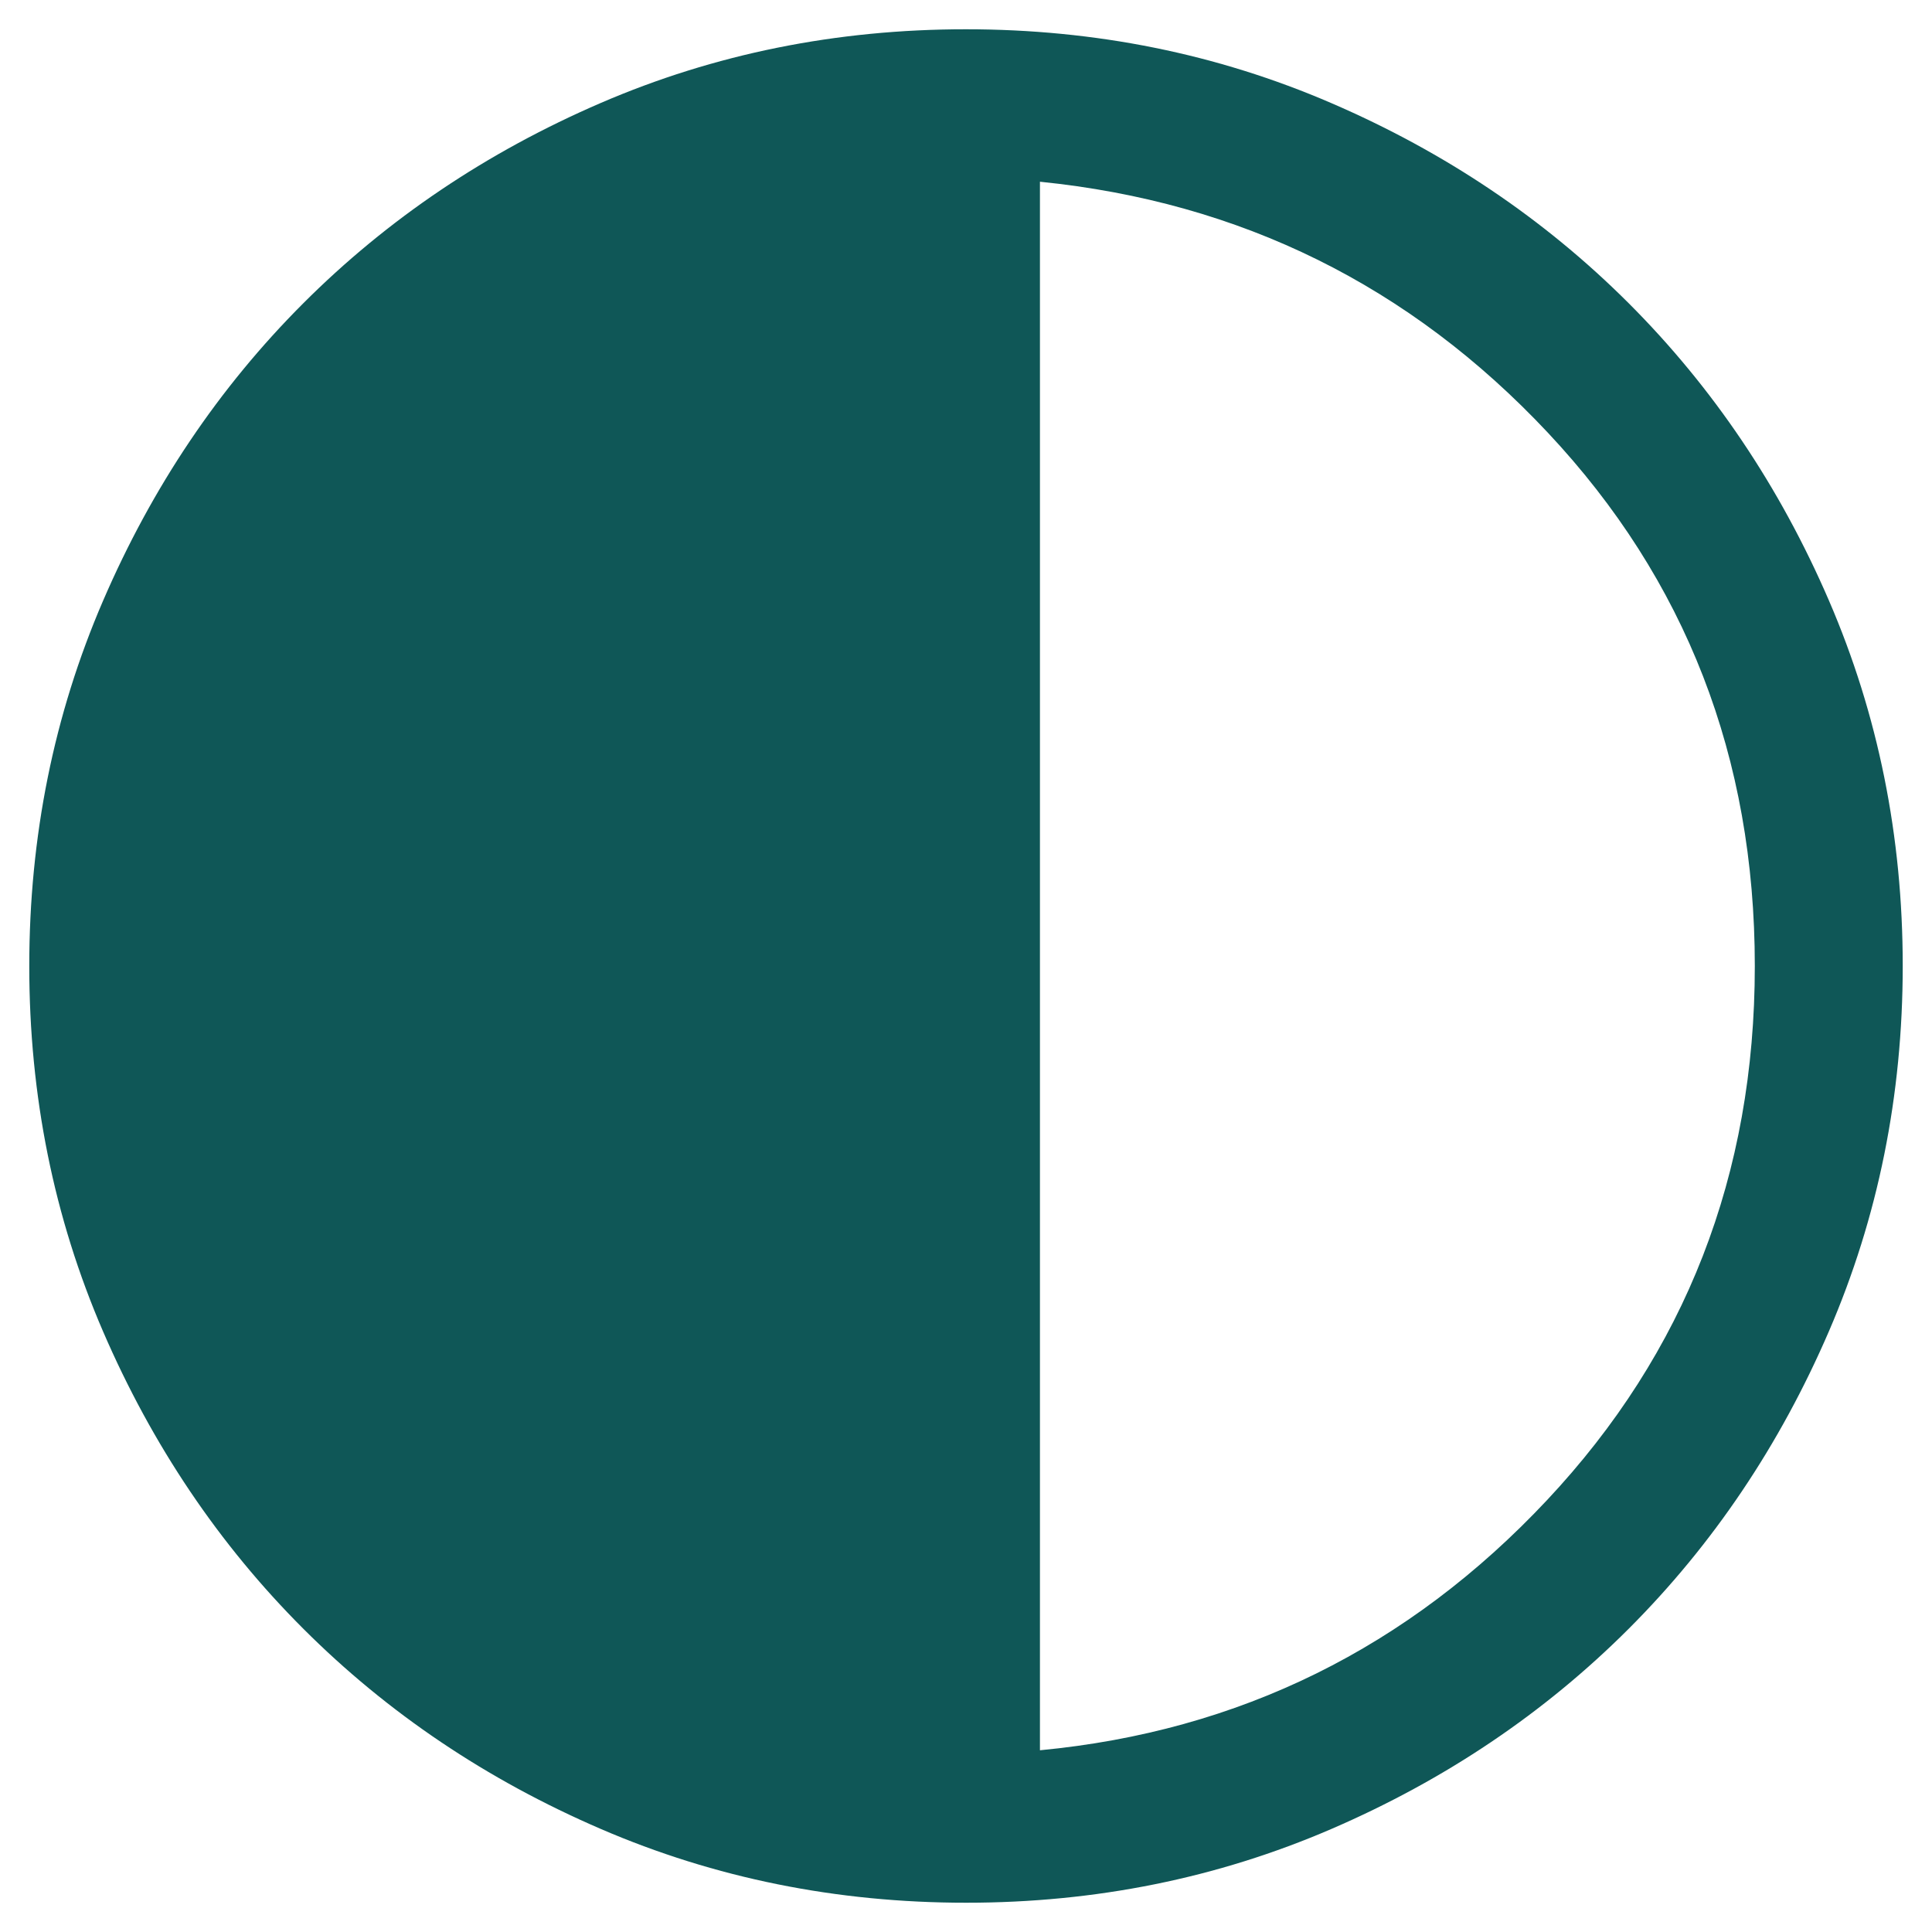
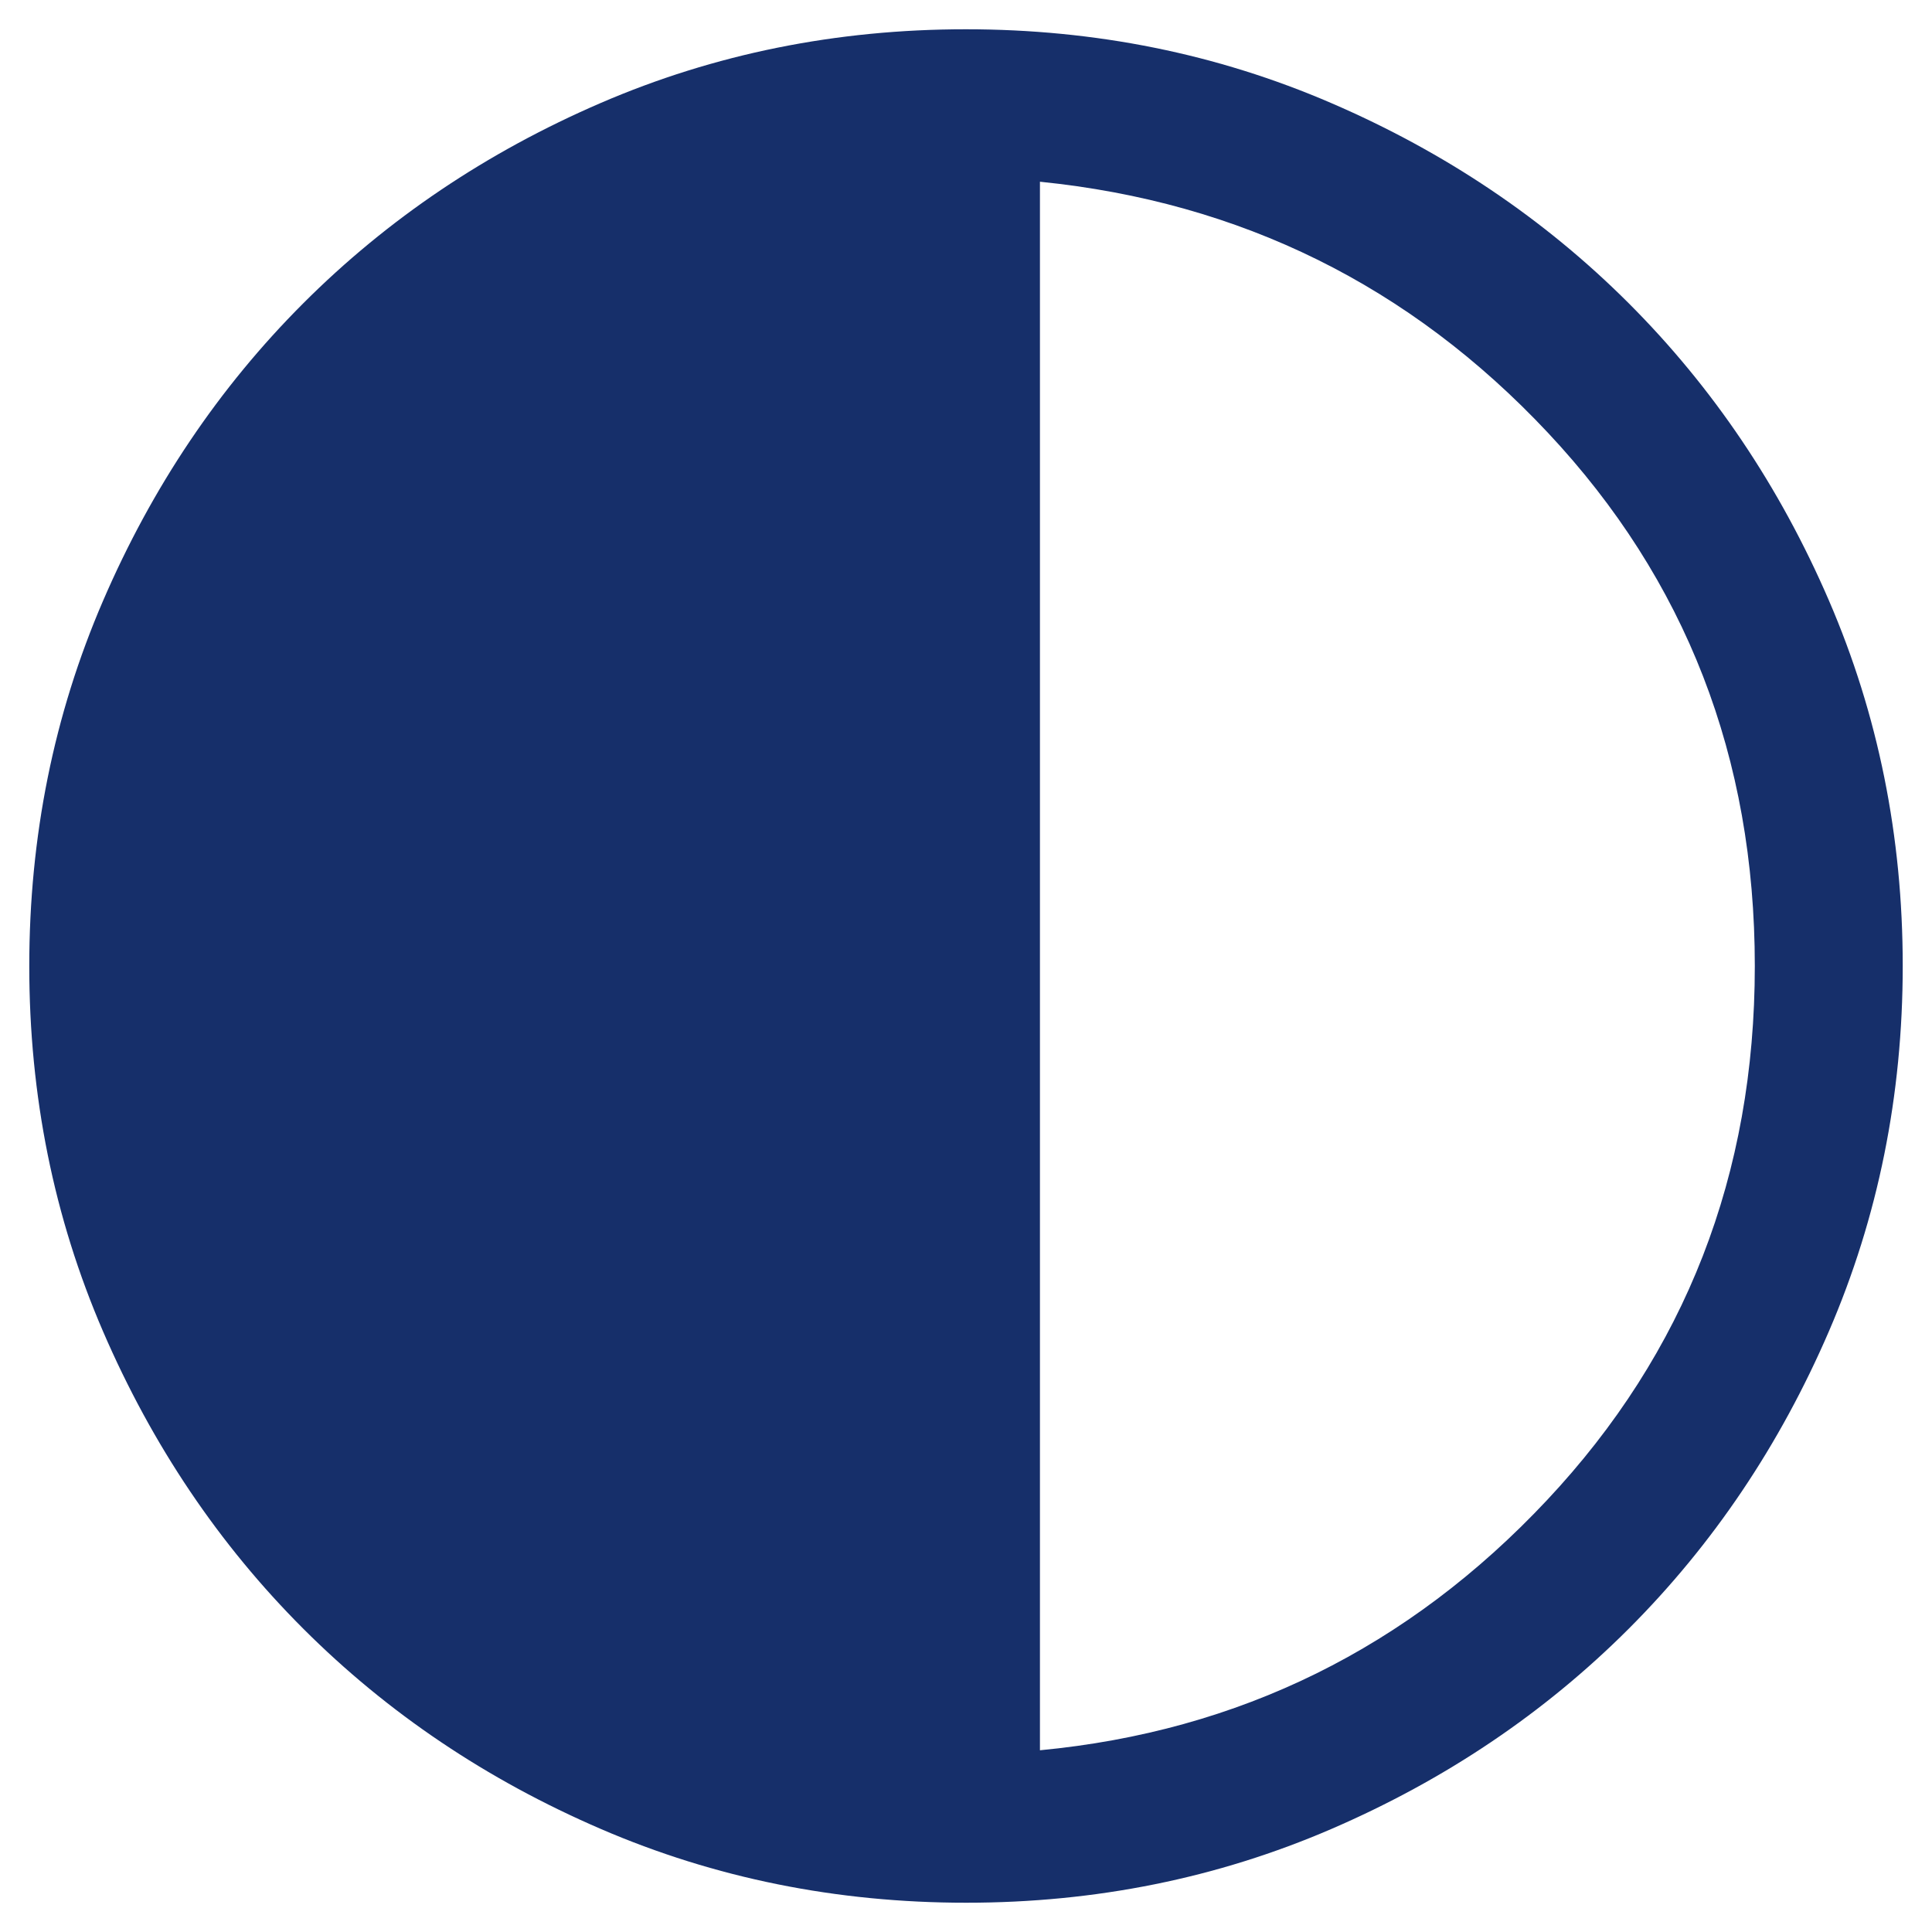
<svg xmlns="http://www.w3.org/2000/svg" width="24" height="24" viewBox="0 0 66 66" fill="none">
-   <path d="M33.006 65C28.58 65 24.419 64.16 20.525 62.48C16.631 60.801 13.243 58.521 10.363 55.642C7.482 52.762 5.201 49.376 3.52 45.483C1.84 41.591 1 37.431 1 33.006C1 28.58 1.84 24.419 3.52 20.525C5.199 16.631 7.479 13.243 10.358 10.363C13.238 7.482 16.624 5.201 20.517 3.52C24.409 1.84 28.569 1 32.994 1C37.42 1 41.581 1.84 45.475 3.52C49.369 5.199 52.757 7.479 55.638 10.358C58.518 13.238 60.799 16.624 62.48 20.517C64.16 24.409 65 28.569 65 32.994C65 37.42 64.16 41.581 62.48 45.475C60.801 49.369 58.521 52.757 55.642 55.638C52.762 58.518 49.376 60.799 45.483 62.48C41.591 64.16 37.431 65 33.006 65ZM35.526 59.792C42.337 59.144 48.109 56.297 52.844 51.251C57.58 46.205 59.947 40.121 59.947 33C59.947 25.879 57.591 19.806 52.877 14.781C48.163 9.756 42.38 6.899 35.526 6.208V59.792Z" fill="#0F5757" />
+   <path d="M33.006 65C28.58 65 24.419 64.16 20.525 62.48C16.631 60.801 13.243 58.521 10.363 55.642C7.482 52.762 5.201 49.376 3.52 45.483C1.84 41.591 1 37.431 1 33.006C1 28.58 1.84 24.419 3.52 20.525C5.199 16.631 7.479 13.243 10.358 10.363C13.238 7.482 16.624 5.201 20.517 3.52C24.409 1.84 28.569 1 32.994 1C37.42 1 41.581 1.84 45.475 3.52C49.369 5.199 52.757 7.479 55.638 10.358C58.518 13.238 60.799 16.624 62.48 20.517C64.16 24.409 65 28.569 65 32.994C65 37.42 64.16 41.581 62.48 45.475C60.801 49.369 58.521 52.757 55.642 55.638C52.762 58.518 49.376 60.799 45.483 62.48C41.591 64.16 37.431 65 33.006 65ZM35.526 59.792C42.337 59.144 48.109 56.297 52.844 51.251C57.58 46.205 59.947 40.121 59.947 33C59.947 25.879 57.591 19.806 52.877 14.781C48.163 9.756 42.38 6.899 35.526 6.208V59.792Z" fill="#162F6A" />
</svg>
